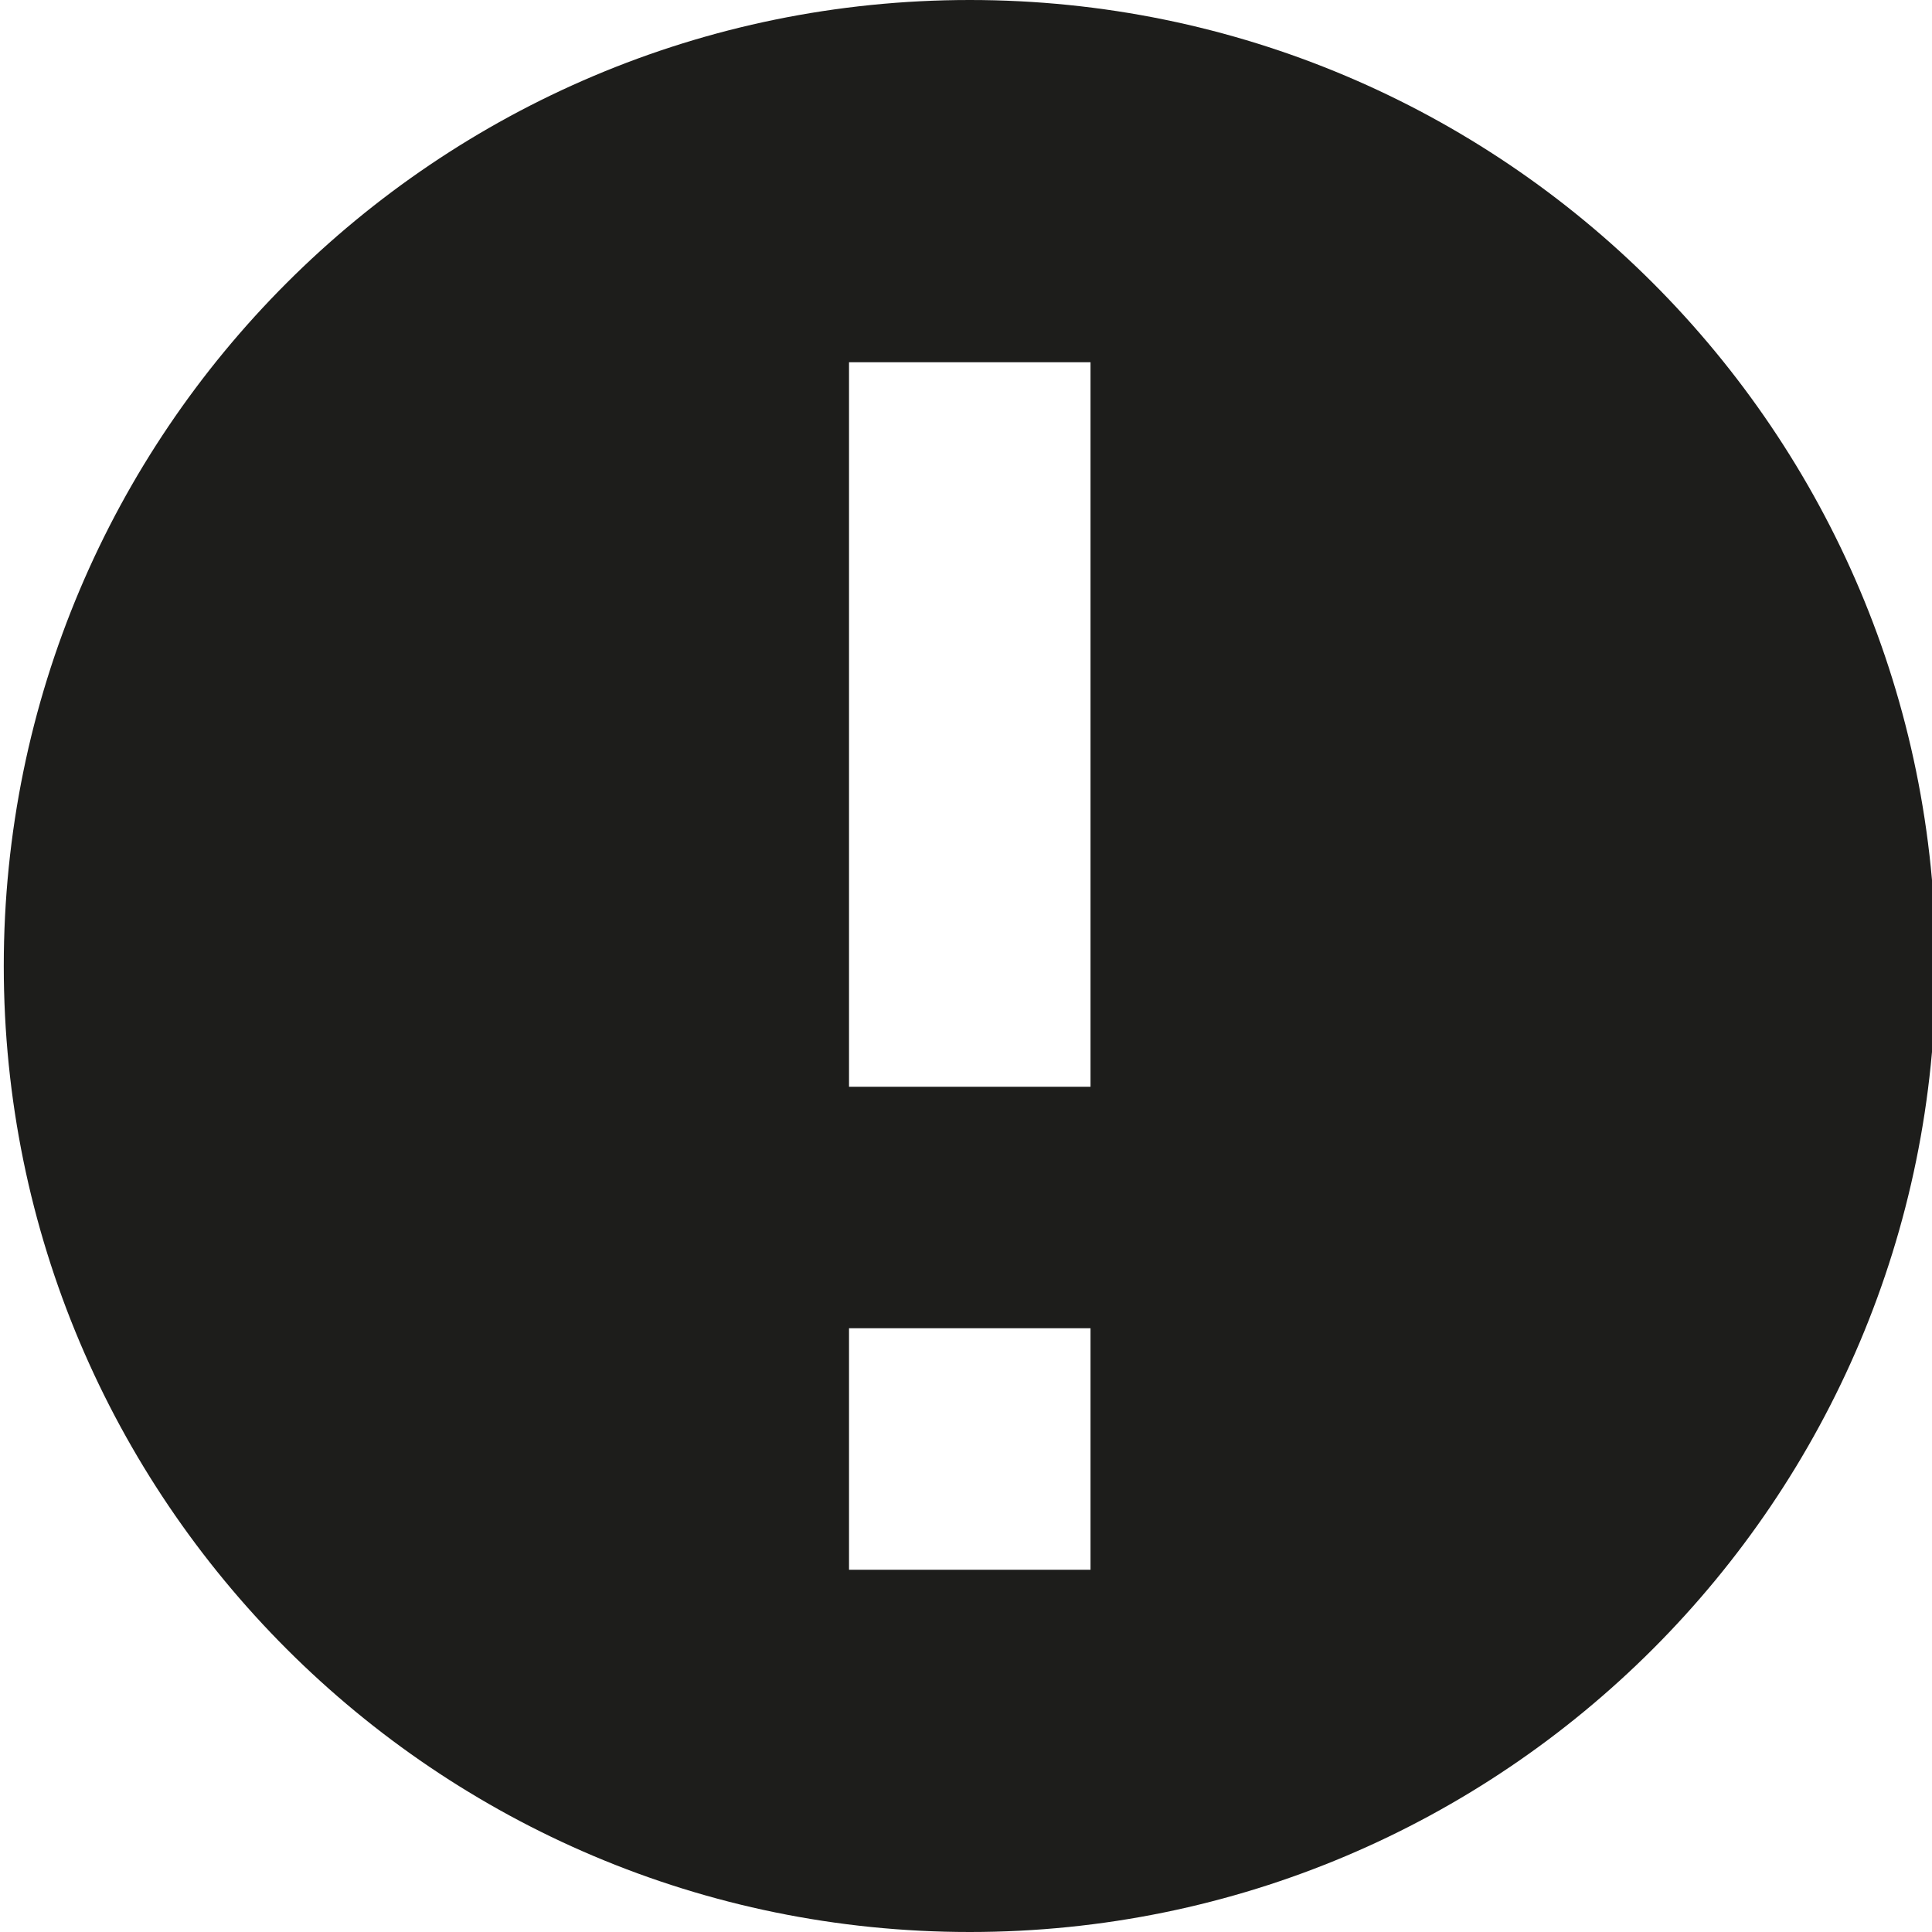
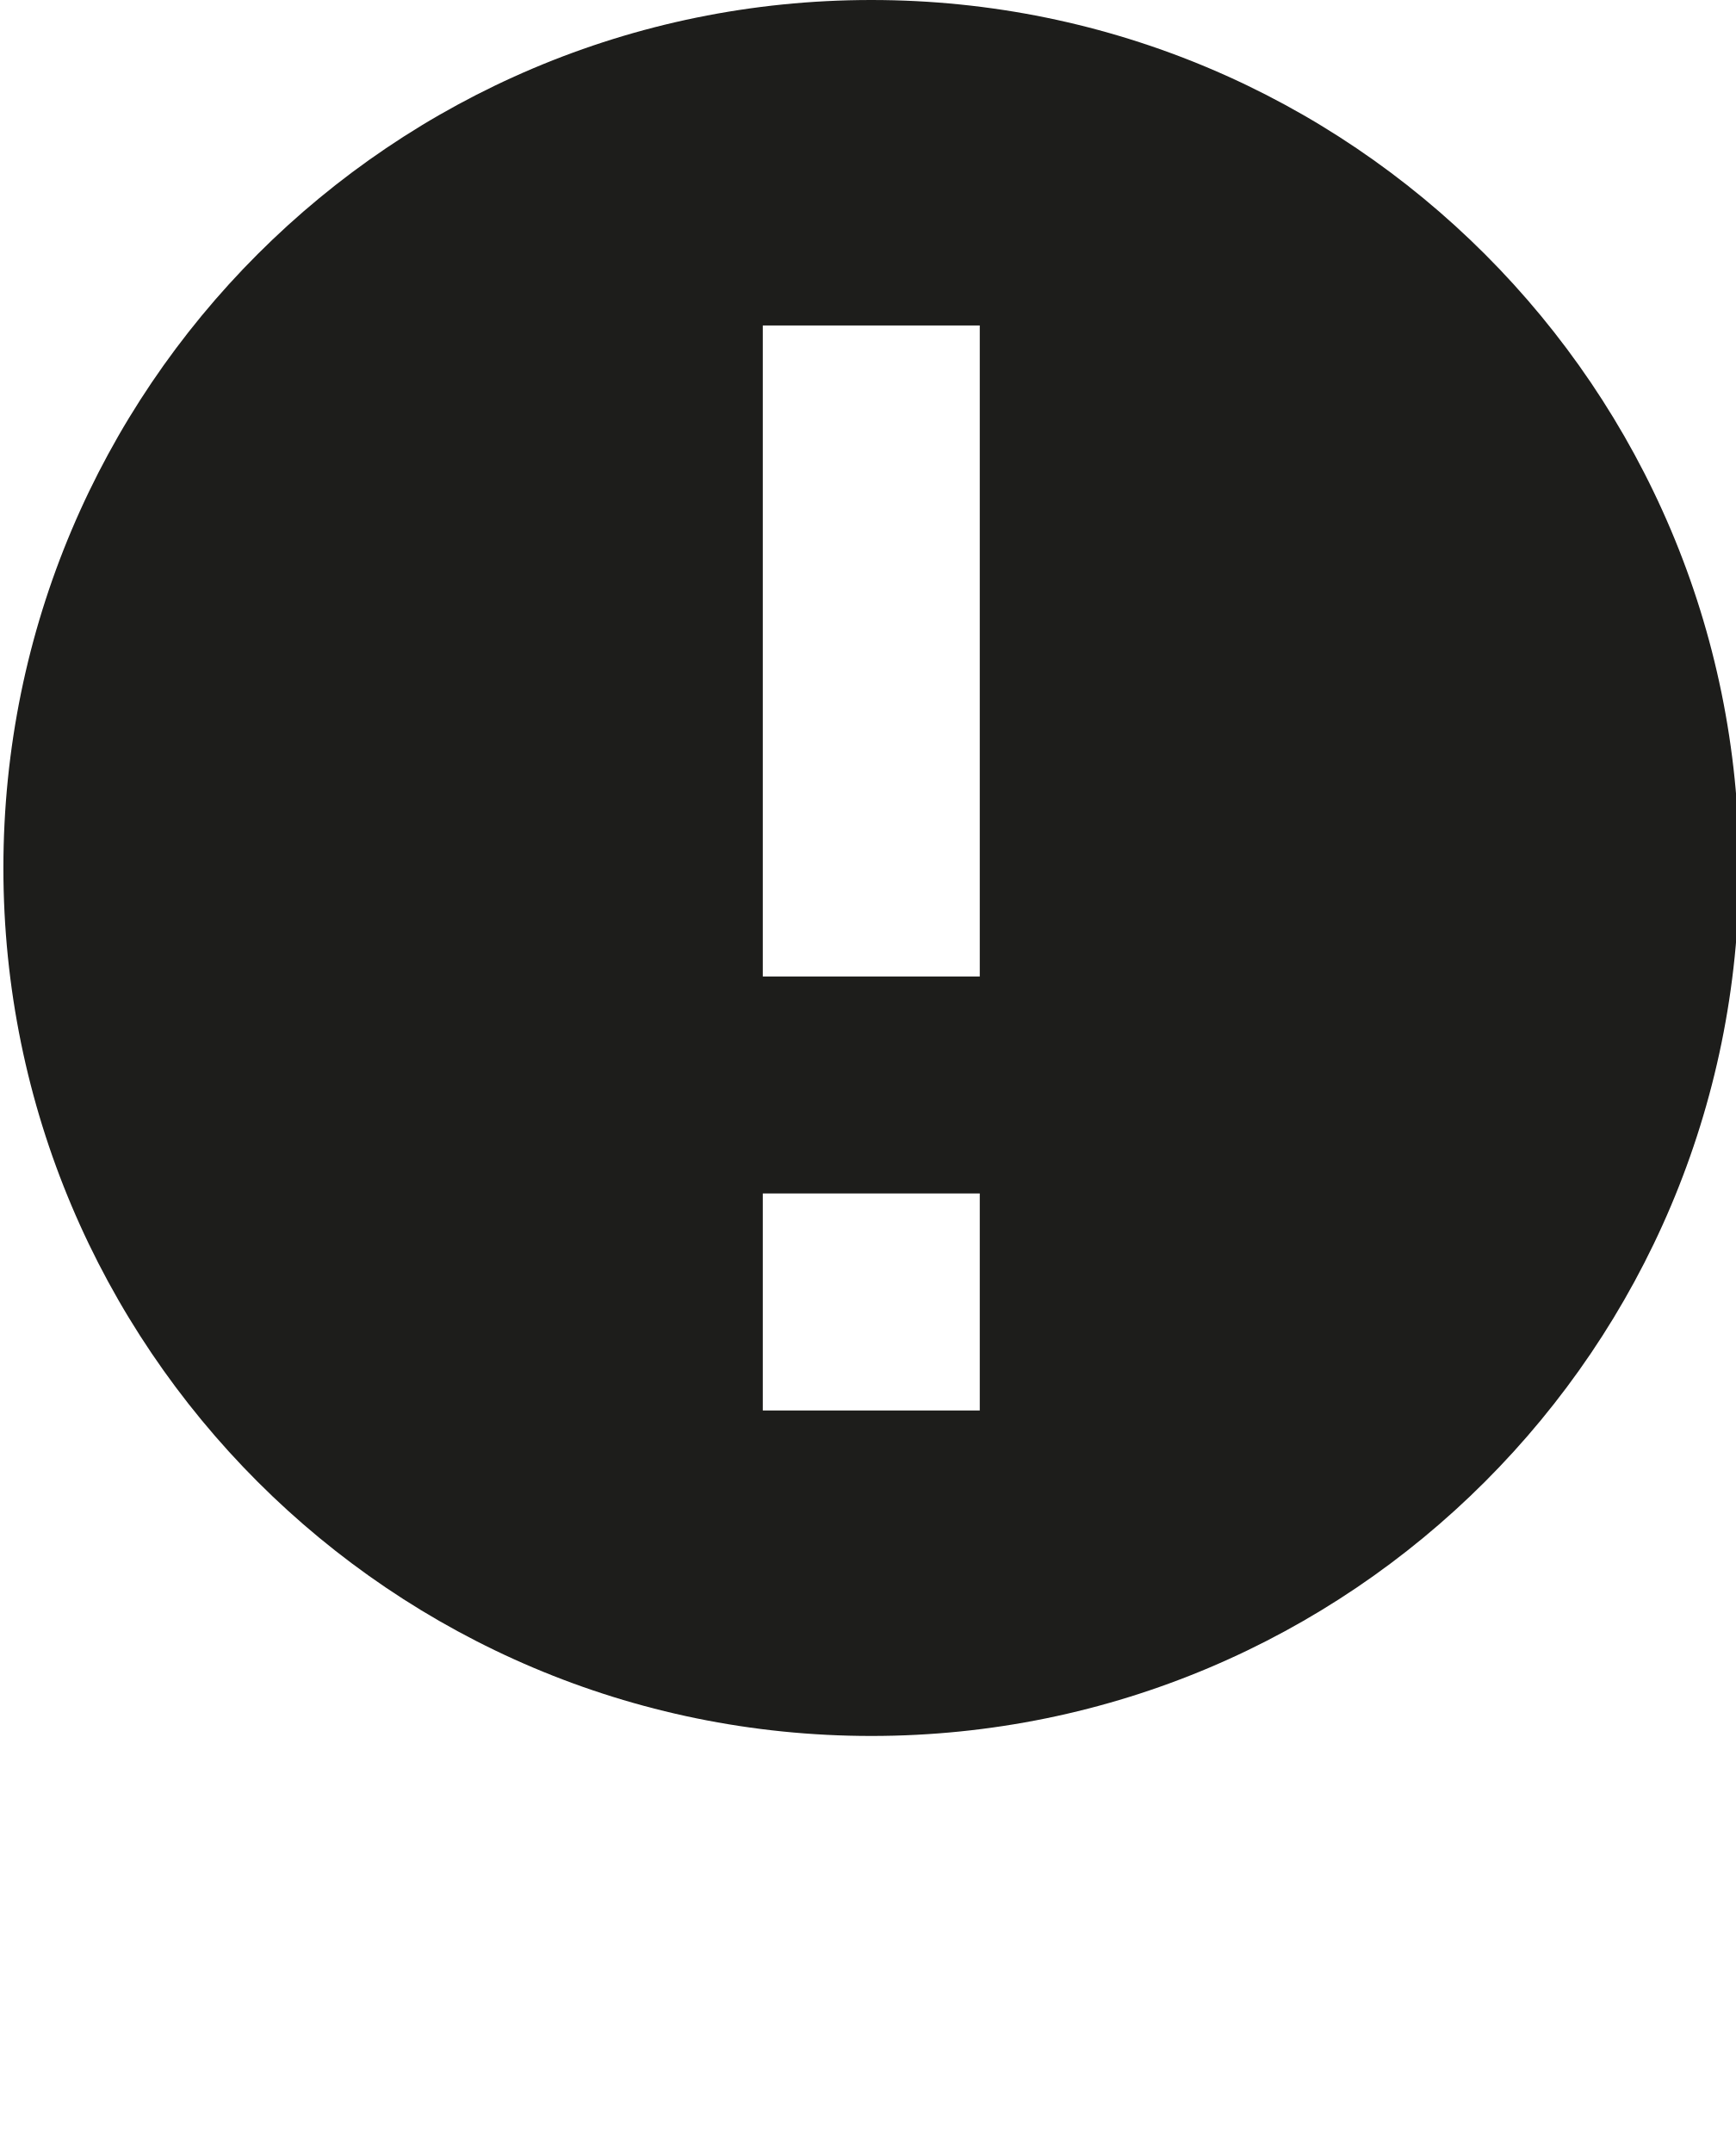
- <svg xmlns="http://www.w3.org/2000/svg" version="1.1" id="Layer_1" x="0px" y="0px" width="512px" height="512px" viewBox="0 0 512 512" enable-background="new 0 0 512 512" xml:space="preserve">
+ <svg xmlns="http://www.w3.org/2000/svg" version="1.1" id="Layer_1" x="0px" y="0px" width="512px" height="635px" viewBox="0 0 512 635" enable-background="new 0 0 512 635" xml:space="preserve">
  <g id="Grid" display="none">
    <g display="inline">
      <line fill="none" stroke="#B35047" x1="32" y1="0" x2="32" y2="512" />
      <line fill="none" stroke="#B35047" x1="64" y1="0" x2="64" y2="512" />
      <line fill="none" stroke="#B35047" x1="96" y1="0" x2="96" y2="512" />
      <line fill="none" stroke="#B35047" x1="128" y1="0" x2="128" y2="512" />
      <line fill="none" stroke="#B35047" x1="160" y1="0" x2="160" y2="512" />
      <line fill="none" stroke="#B35047" x1="192" y1="0" x2="192" y2="512" />
      <line fill="none" stroke="#B35047" x1="224" y1="0" x2="224" y2="512" />
      <line fill="none" stroke="#B35047" x1="256" y1="0" x2="256" y2="512" />
      <line fill="none" stroke="#B35047" x1="288" y1="0" x2="288" y2="512" />
      <line fill="none" stroke="#B35047" x1="320" y1="0" x2="320" y2="512" />
      <line fill="none" stroke="#B35047" x1="352" y1="0" x2="352" y2="512" />
      <line fill="none" stroke="#B35047" x1="384" y1="0" x2="384" y2="512" />
      <line fill="none" stroke="#B35047" x1="416" y1="0" x2="416" y2="512" />
      <line fill="none" stroke="#B35047" x1="448" y1="0" x2="448" y2="512" />
      <line fill="none" stroke="#B35047" x1="480" y1="0" x2="480" y2="512" />
      <line fill="none" stroke="#B35047" x1="0" y1="32" x2="512" y2="32" />
      <line fill="none" stroke="#B35047" x1="0" y1="64" x2="512" y2="64" />
      <line fill="none" stroke="#B35047" x1="0" y1="96" x2="512" y2="96" />
      <line fill="none" stroke="#B35047" x1="0" y1="128" x2="512" y2="128" />
      <line fill="none" stroke="#B35047" x1="0" y1="160" x2="512" y2="160" />
      <line fill="none" stroke="#B35047" x1="0" y1="192" x2="512" y2="192" />
      <line fill="none" stroke="#B35047" x1="0" y1="224" x2="512" y2="224" />
      <line fill="none" stroke="#B35047" x1="0" y1="256" x2="512" y2="256" />
      <line fill="none" stroke="#B35047" x1="0" y1="288" x2="512" y2="288" />
      <line fill="none" stroke="#B35047" x1="0" y1="320" x2="512" y2="320" />
      <line fill="none" stroke="#B35047" x1="0" y1="352" x2="512" y2="352" />
      <line fill="none" stroke="#B35047" x1="0" y1="384" x2="512" y2="384" />
      <line fill="none" stroke="#B35047" x1="0" y1="416" x2="512" y2="416" />
      <line fill="none" stroke="#B35047" x1="0" y1="448" x2="512" y2="448" />
      <line fill="none" stroke="#B35047" x1="0" y1="480" x2="512" y2="480" />
-       <rect fill="none" stroke="#B35047" width="512" height="512" />
+       <rect x="0" y="0" fill="none" stroke="#B35047" width="512" height="512" />
    </g>
  </g>
-   <path fill="#1D1D1B" d="M257,0C115.609,0,1,114.609,1,256c0,141.375,114.609,256,256,256c141.375,0,256-114.625,256-256  C513,114.609,398.375,0,257,0z M289,416h-64v-64h64V416z M289,288h-64V96h64V288z" />
+   <path fill="#1D1D1B" d="M257,0C115.609,0,1,114.609,1,256c0,141.375,114.608,256,256,256c141.375,0,256-114.625,256-256  C513,114.609,398.375,0,257,0z M289,416h-64v-64h64V416z M289,288h-64V96h64V288z" />
</svg>
